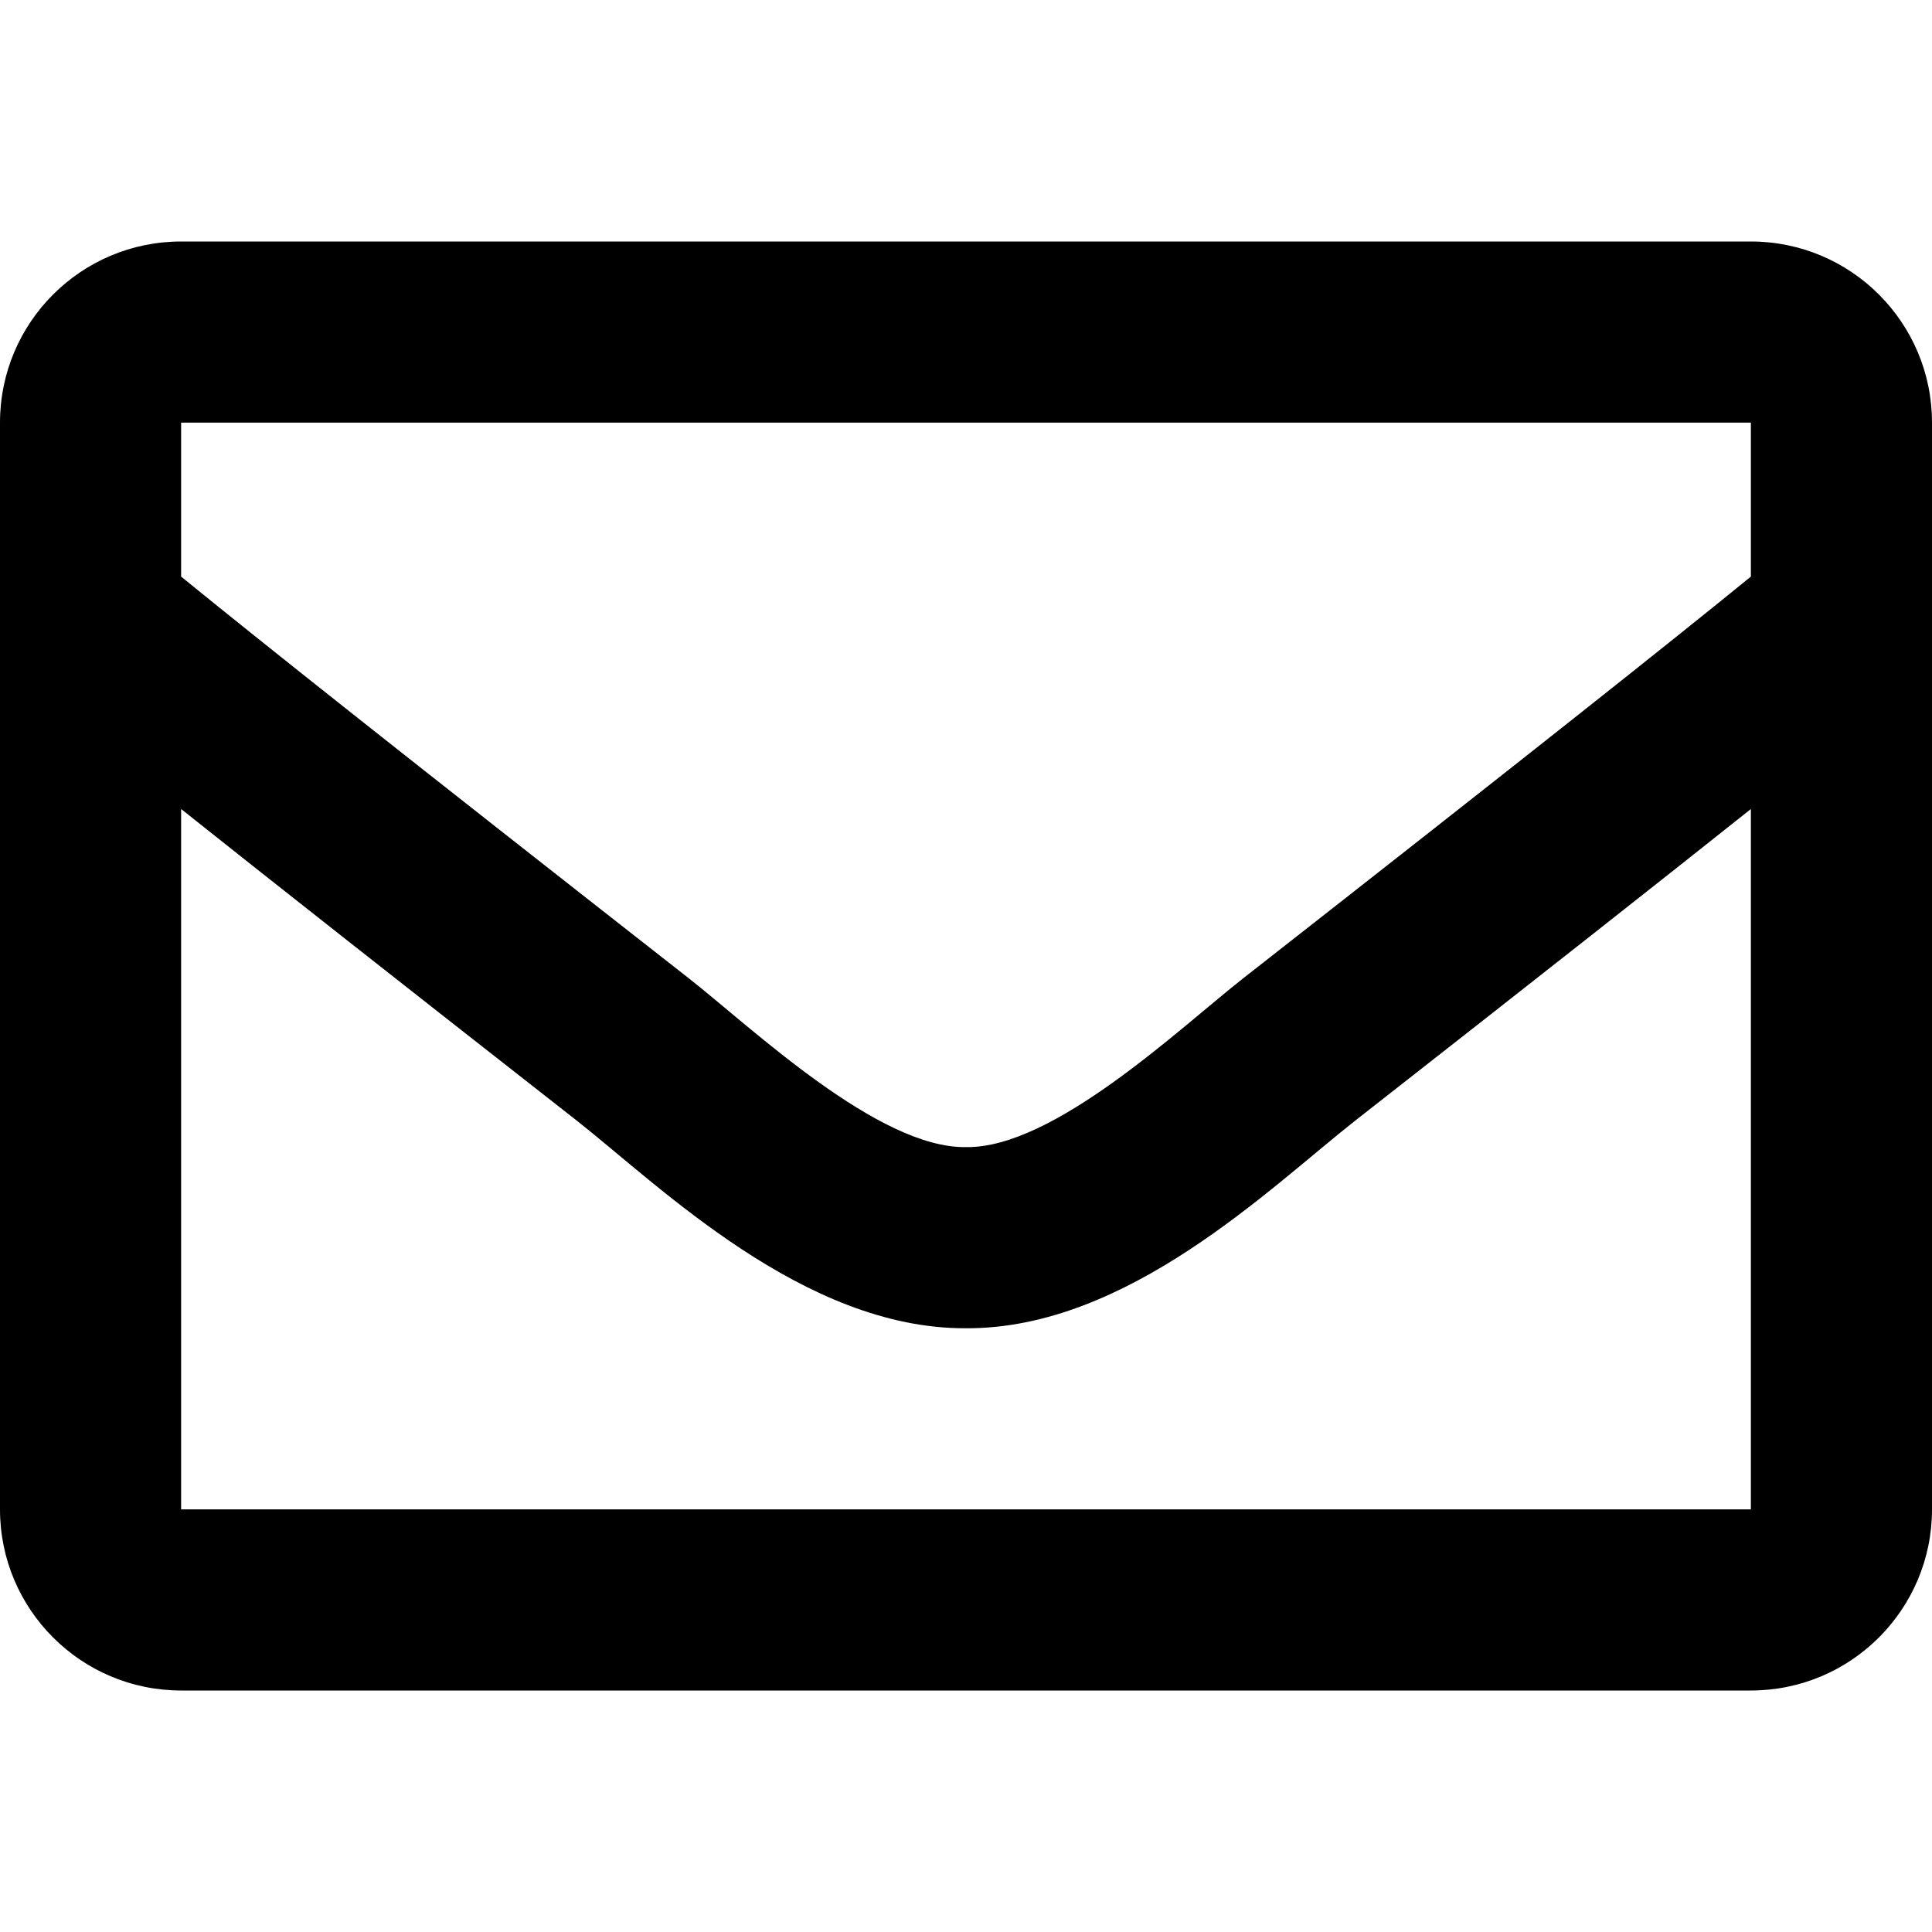
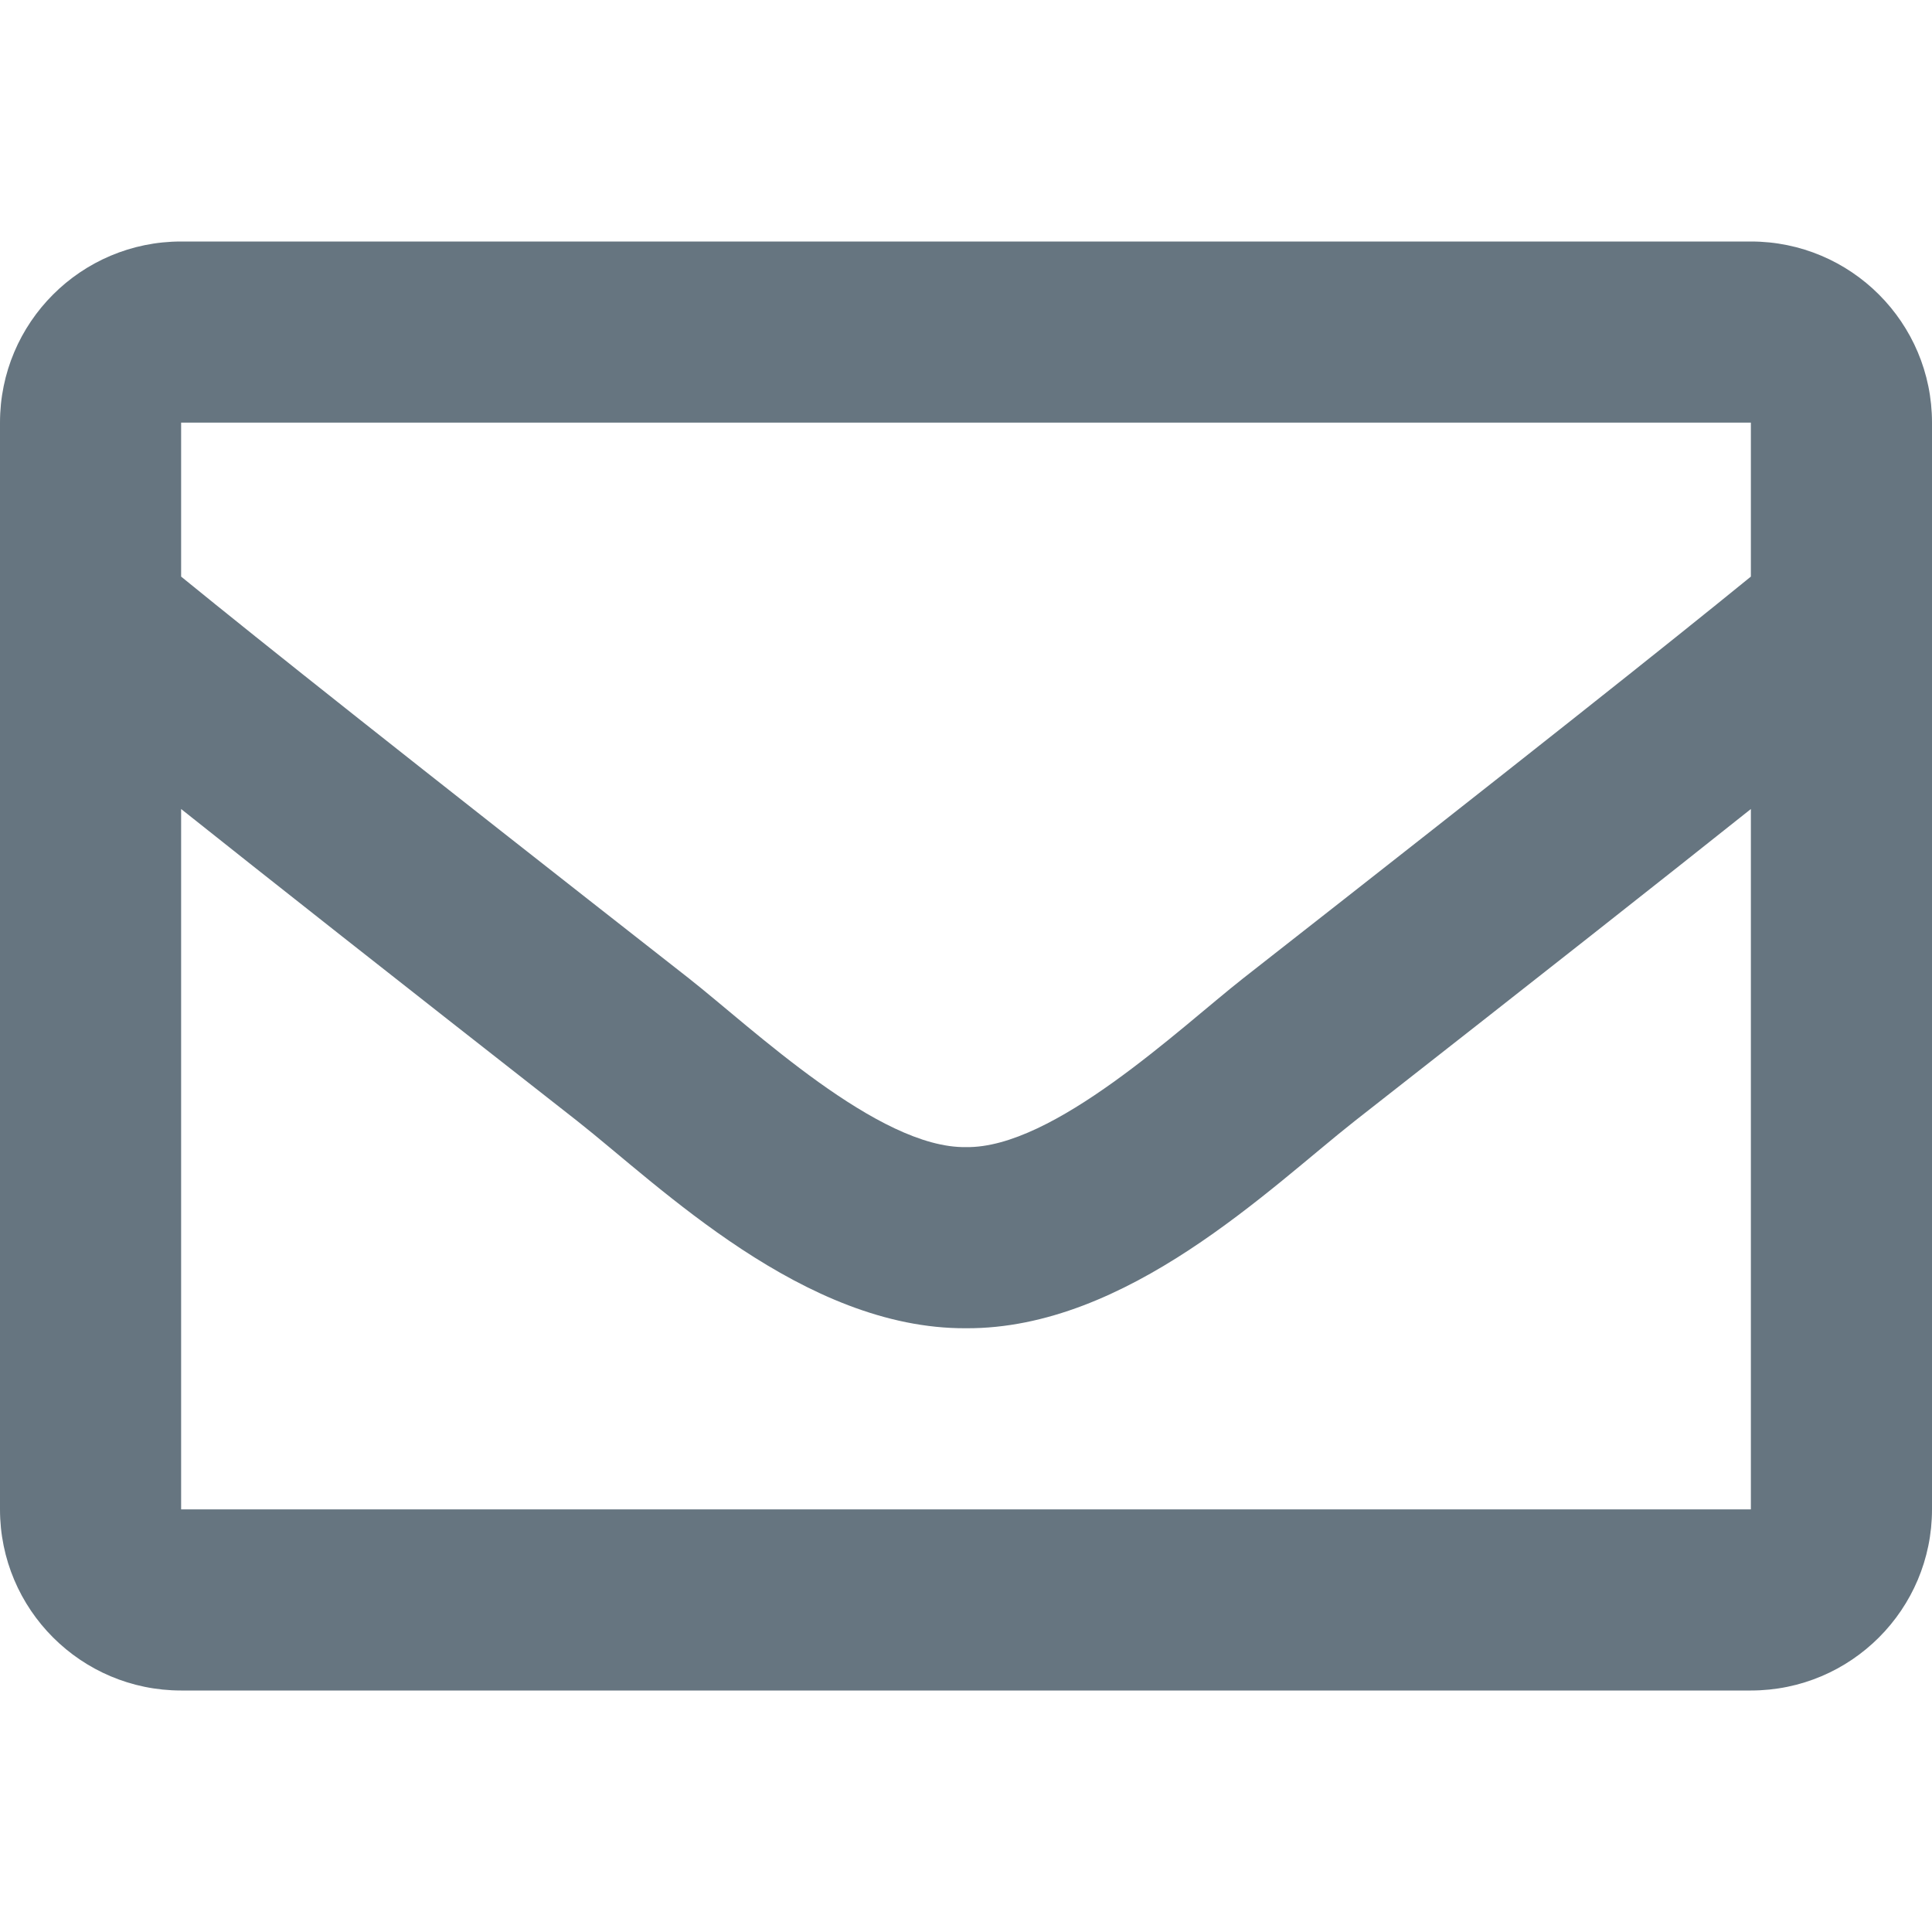
<svg xmlns="http://www.w3.org/2000/svg" aria-hidden="true" focusable="false" data-prefix="far" data-icon="envelope" class="svg-inline--fa fa-envelope fa-w-16" role="img" viewBox="0 0 512 512">
-   <path fill="currentColor" d="M464 64H48C21.49 64 0 85.49 0 112v288c0 26.51 21.49 48 48 48h416c26.51 0 48-21.49 48-48V112c0-26.51-21.49-48-48-48zm0 48v40.805c-22.422 18.259-58.168 46.651-134.587 106.49-16.841 13.247-50.201 45.072-73.413 44.701-23.208.375-56.579-31.459-73.413-44.701C106.18 199.465 70.425 171.067 48 152.805V112h416zM48 400V214.398c22.914 18.251 55.409 43.862 104.938 82.646 21.857 17.205 60.134 55.186 103.062 54.955 42.717.231 80.509-37.199 103.053-54.947 49.528-38.783 82.032-64.401 104.947-82.653V400H48z" />
+   <path fill="#667580" d="M464 64H48C21.49 64 0 85.49 0 112v288c0 26.51 21.49 48 48 48h416c26.51 0 48-21.49 48-48V112c0-26.51-21.49-48-48-48zm0 48v40.805c-22.422 18.259-58.168 46.651-134.587 106.49-16.841 13.247-50.201 45.072-73.413 44.701-23.208.375-56.579-31.459-73.413-44.701C106.18 199.465 70.425 171.067 48 152.805V112h416zM48 400V214.398c22.914 18.251 55.409 43.862 104.938 82.646 21.857 17.205 60.134 55.186 103.062 54.955 42.717.231 80.509-37.199 103.053-54.947 49.528-38.783 82.032-64.401 104.947-82.653V400H48z" />
</svg>
